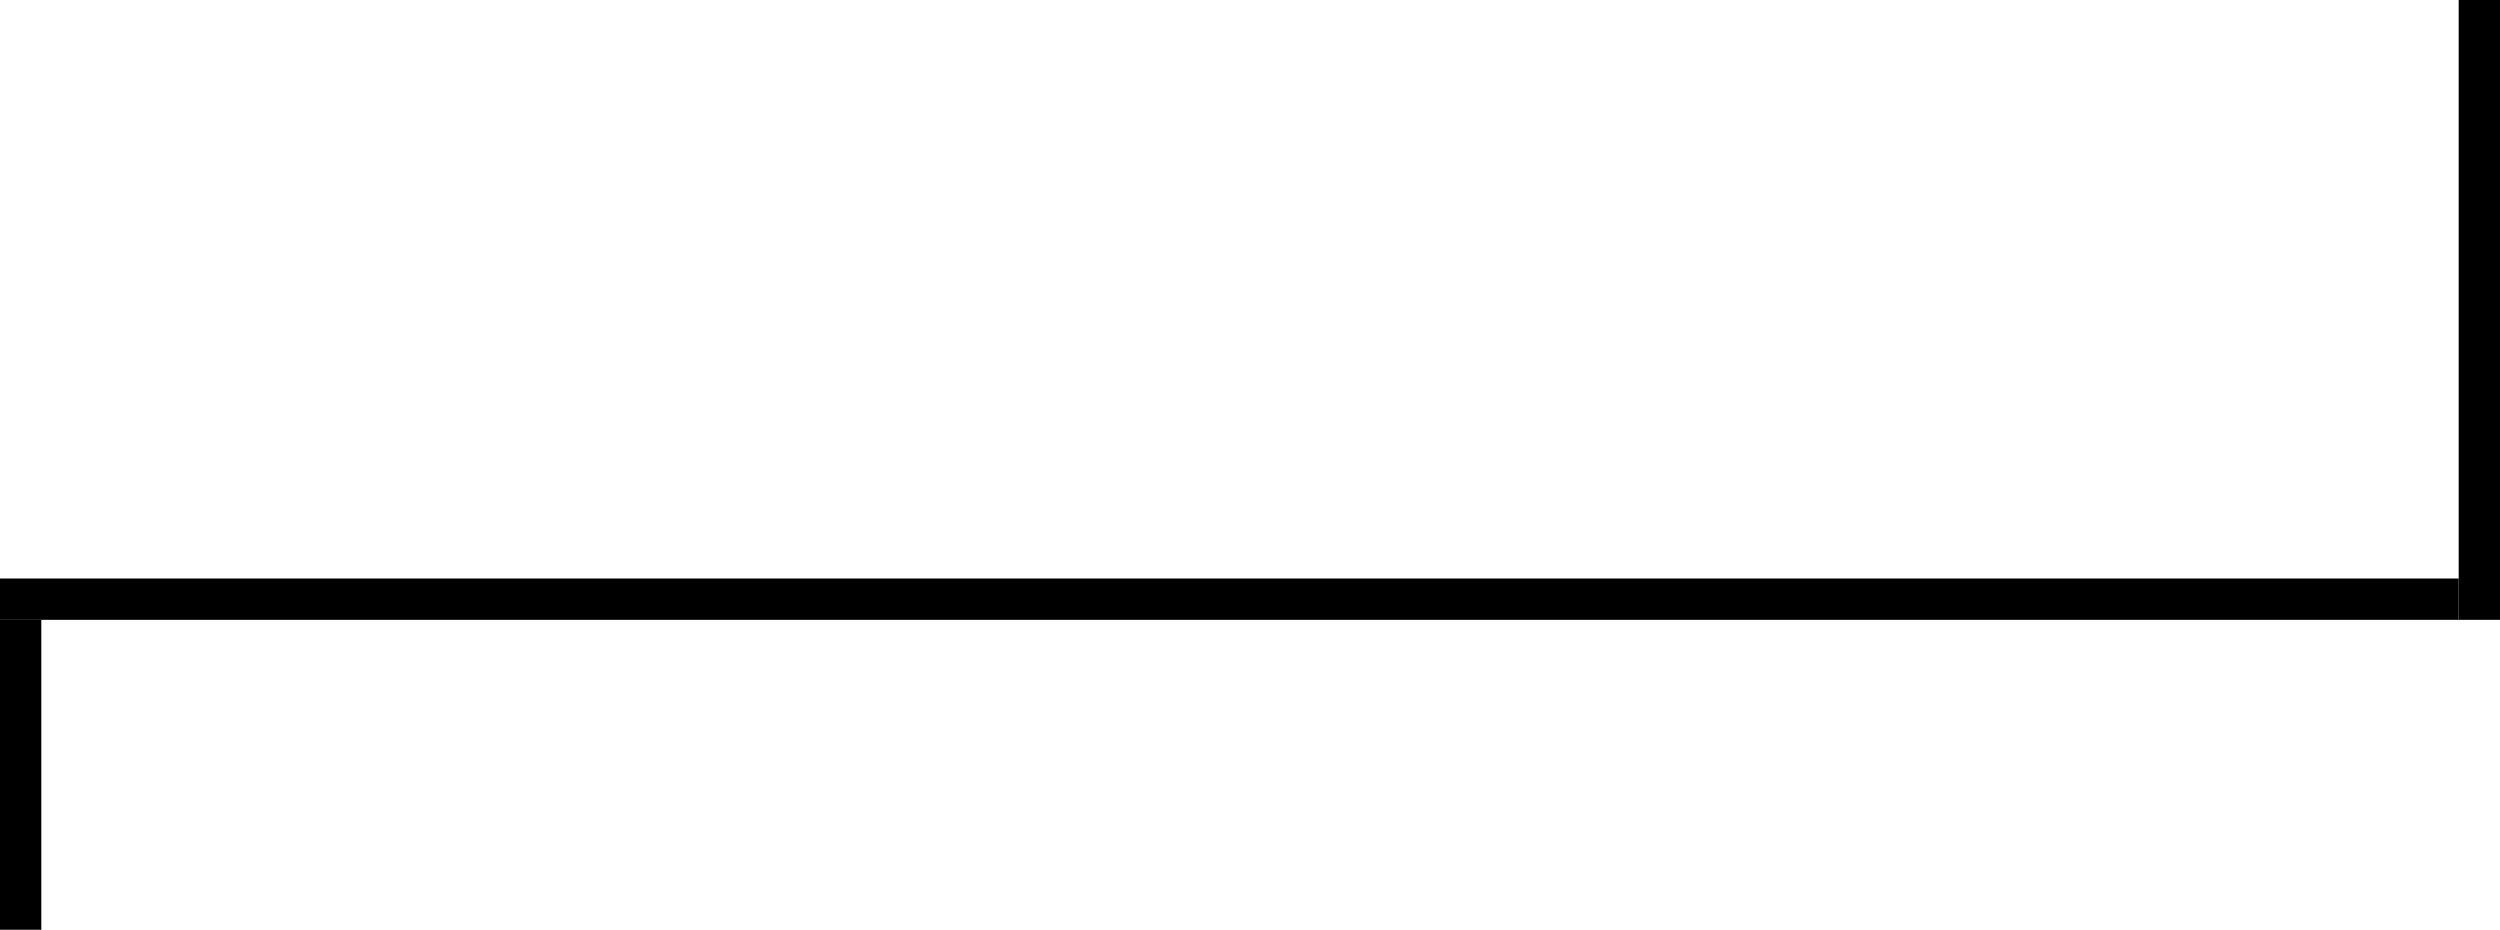
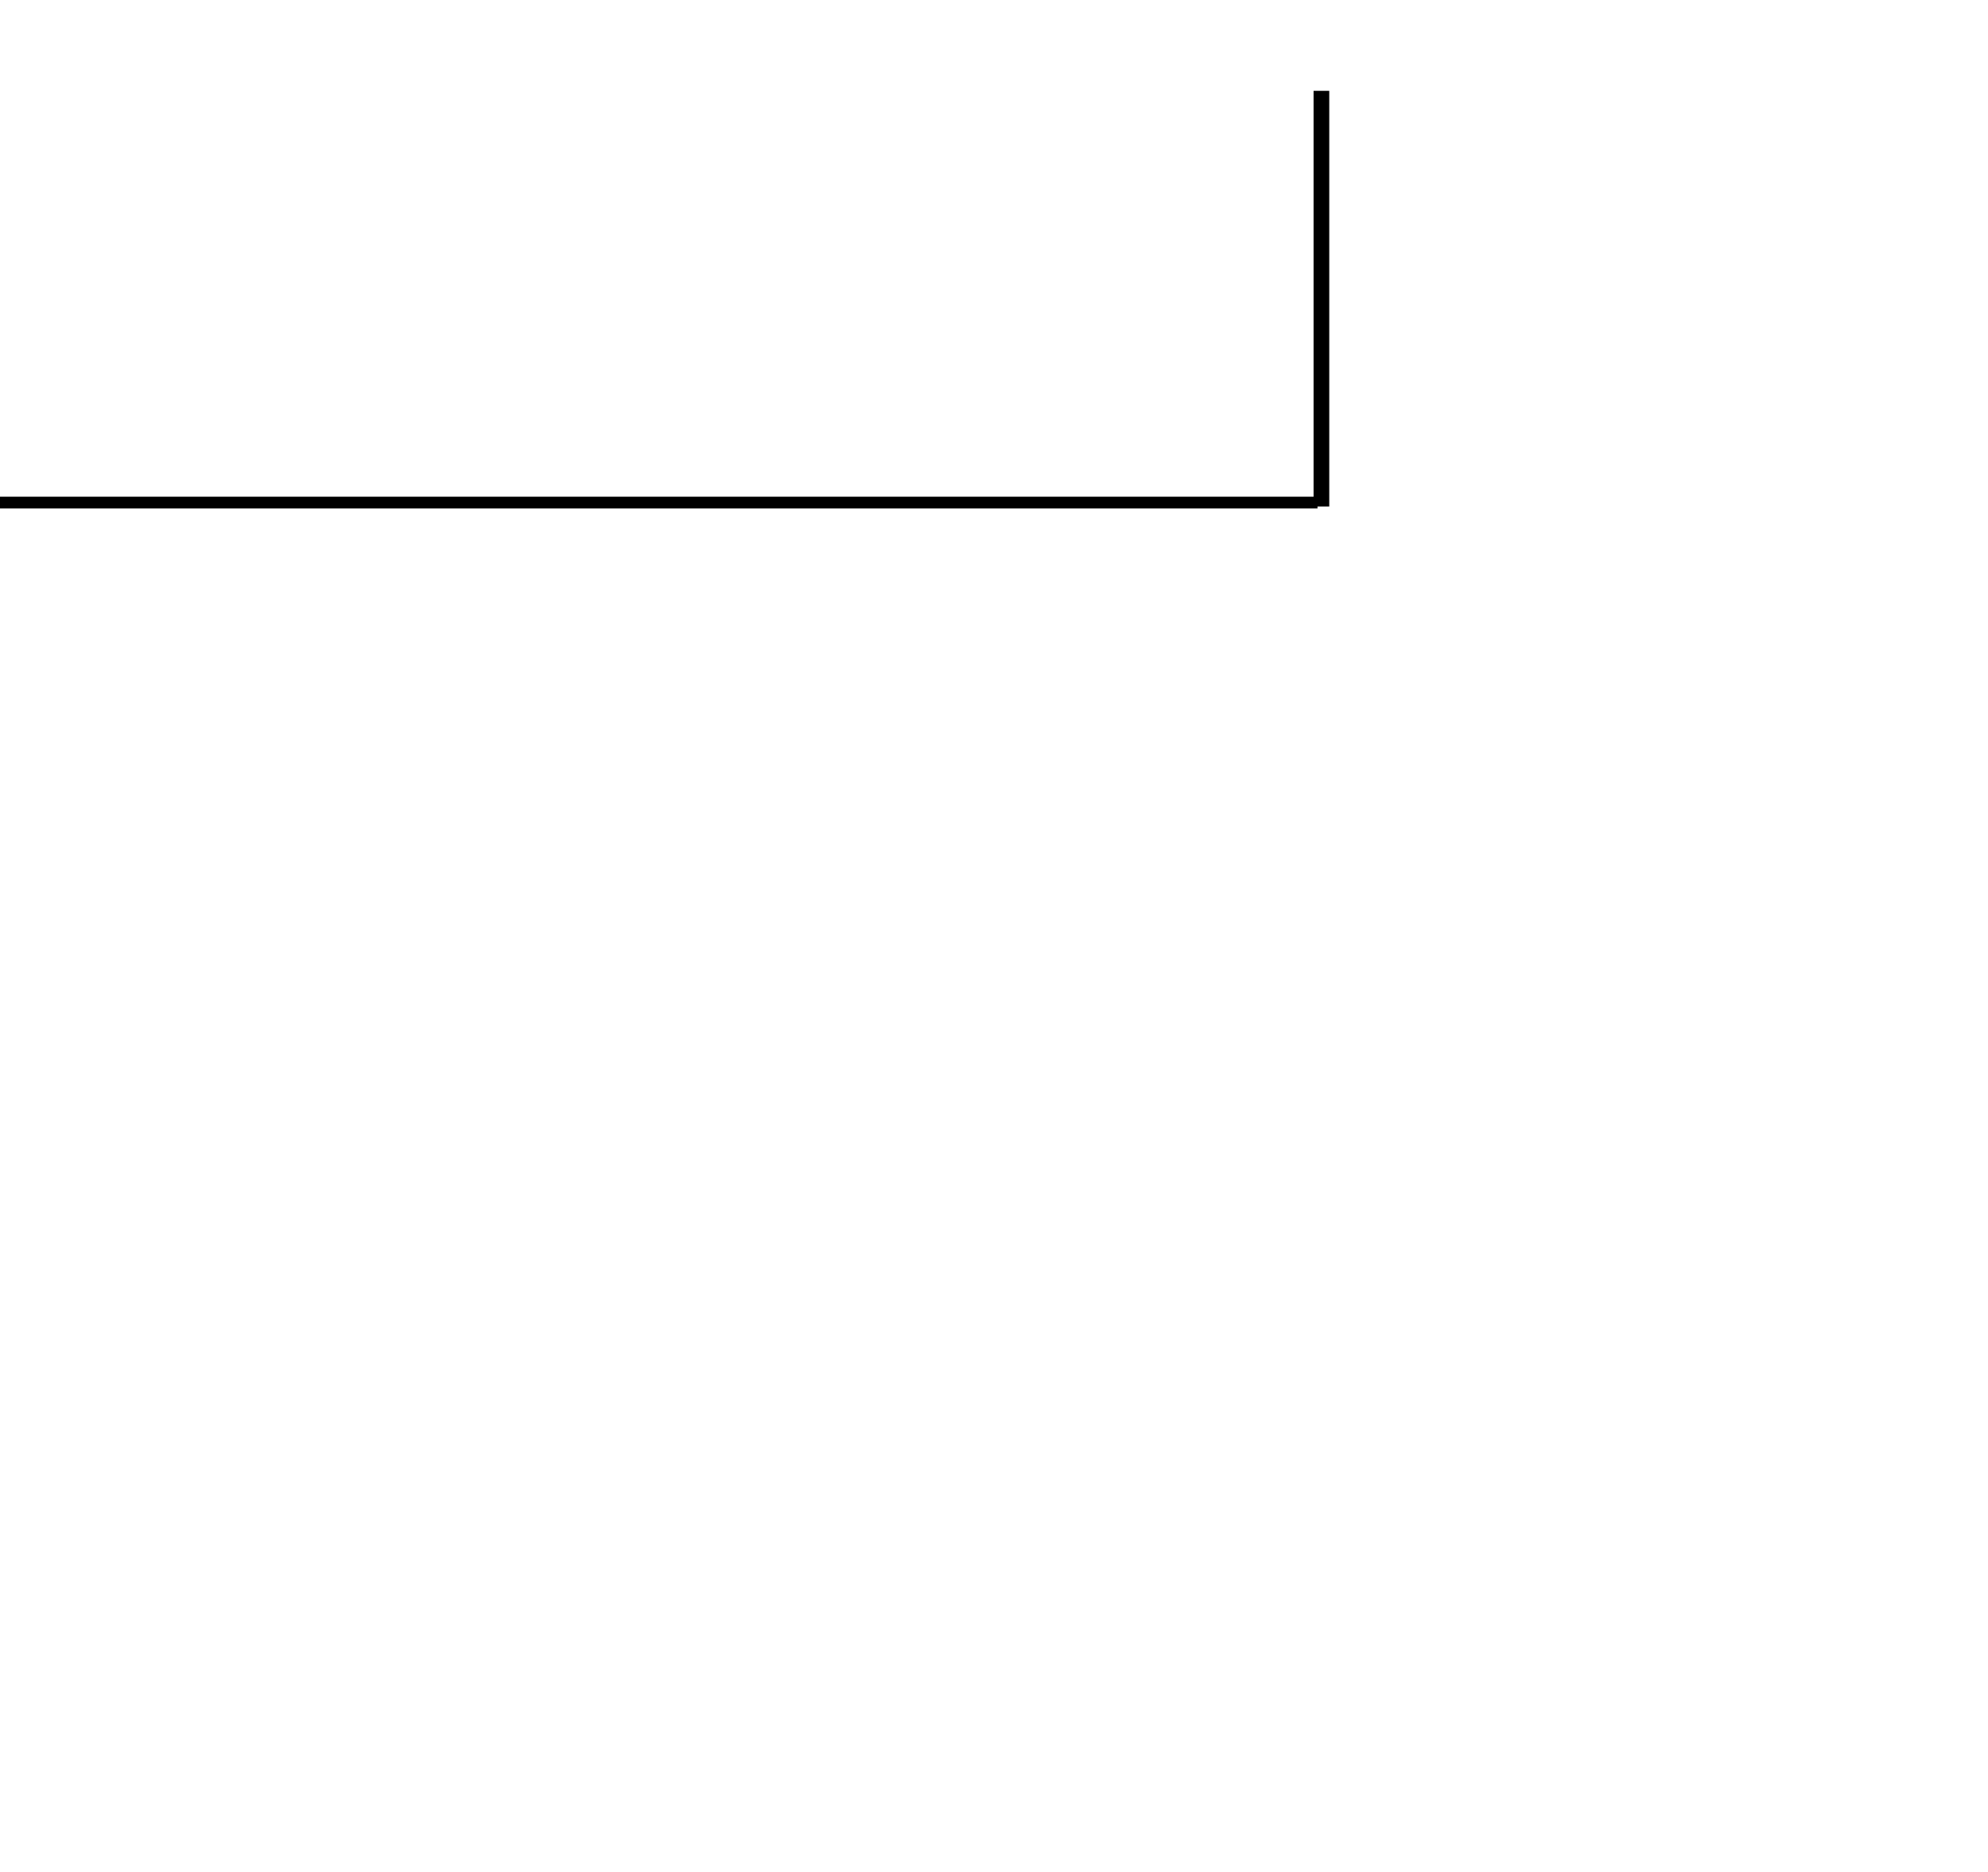
- <svg xmlns="http://www.w3.org/2000/svg" width="121" height="45" viewBox="0 0 121 45" fill="none">
-   <line x1="120" x2="120" y2="30" stroke="black" stroke-width="2" />
-   <line x1="1" y1="30" x2="1" y2="45" stroke="black" stroke-width="2" />
-   <line x1="5.77476e-10" y1="29" x2="119" y2="29" stroke="black" stroke-width="2" />
+ <svg xmlns="http://www.w3.org/2000/svg" width="393" height="370" viewBox="5 90 507 251" fill="none">
+   <line x1="342" x2="342" y2="106" stroke="black" stroke-width="4" />
+   <line x1="1" y1="106" x2="1" y2="238" stroke="black" stroke-width="3" />
+   <line y1="105" x2="341" y2="105" stroke="black" stroke-width="3" />
</svg>
